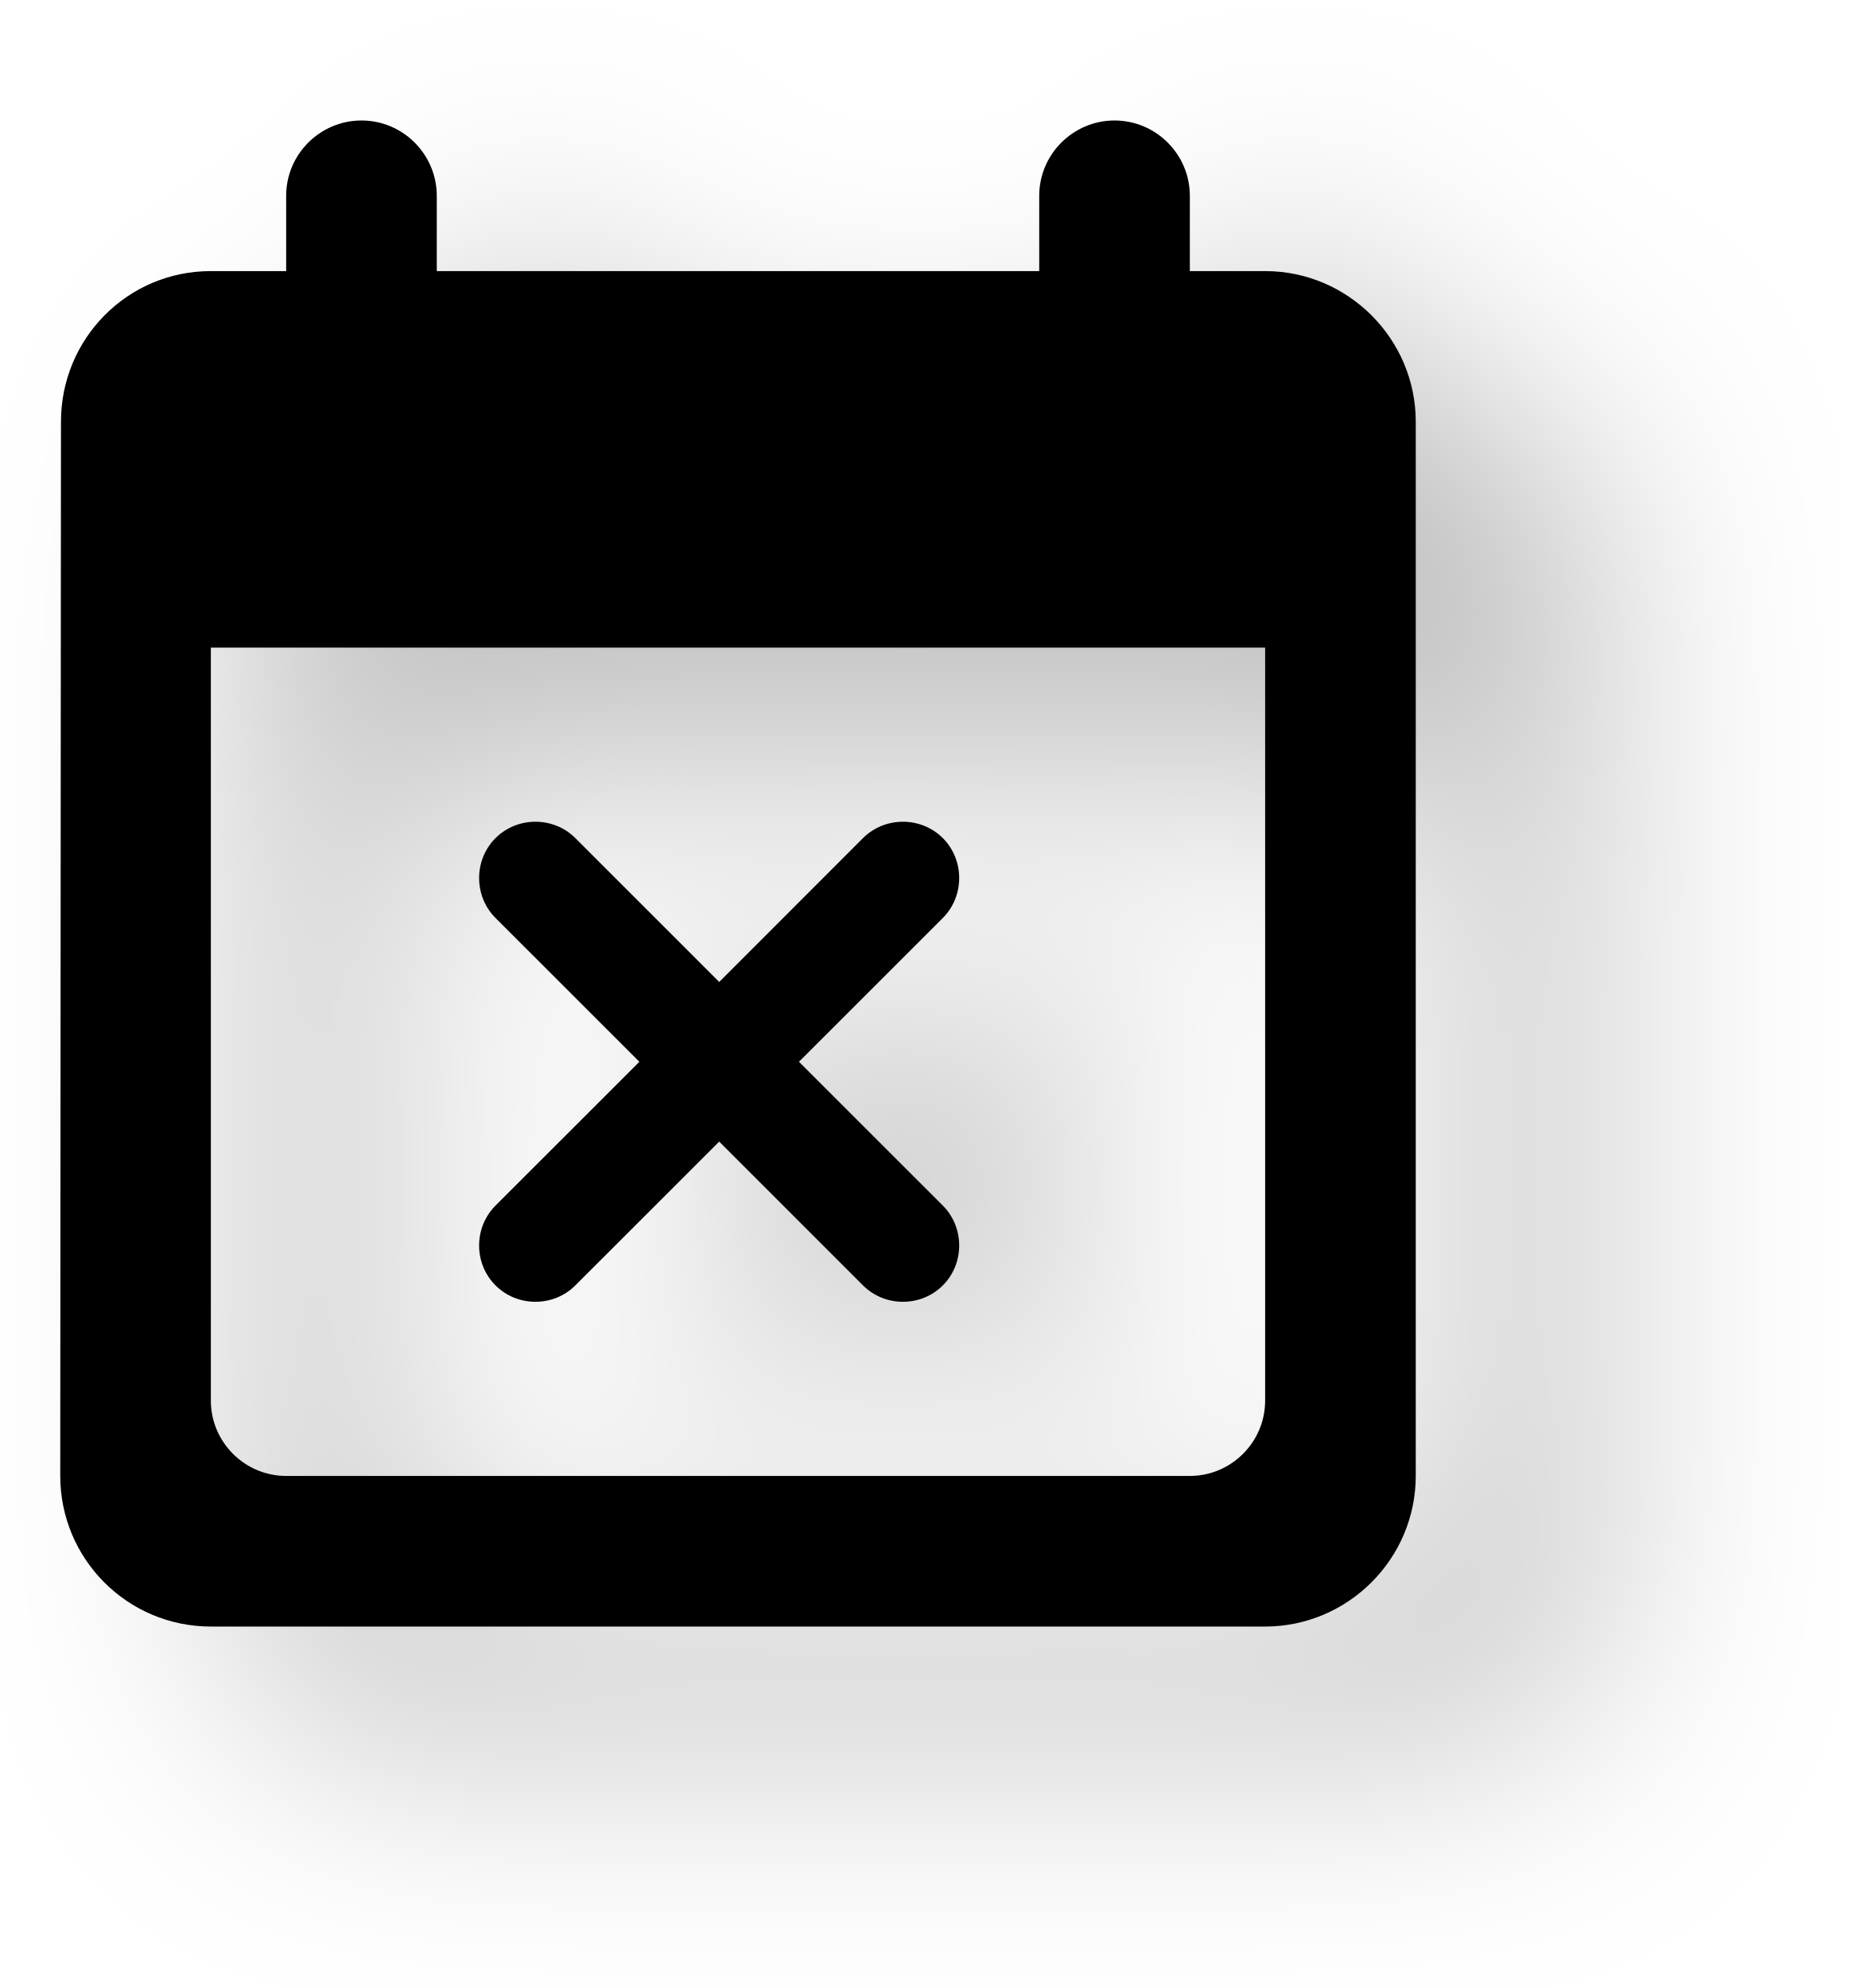
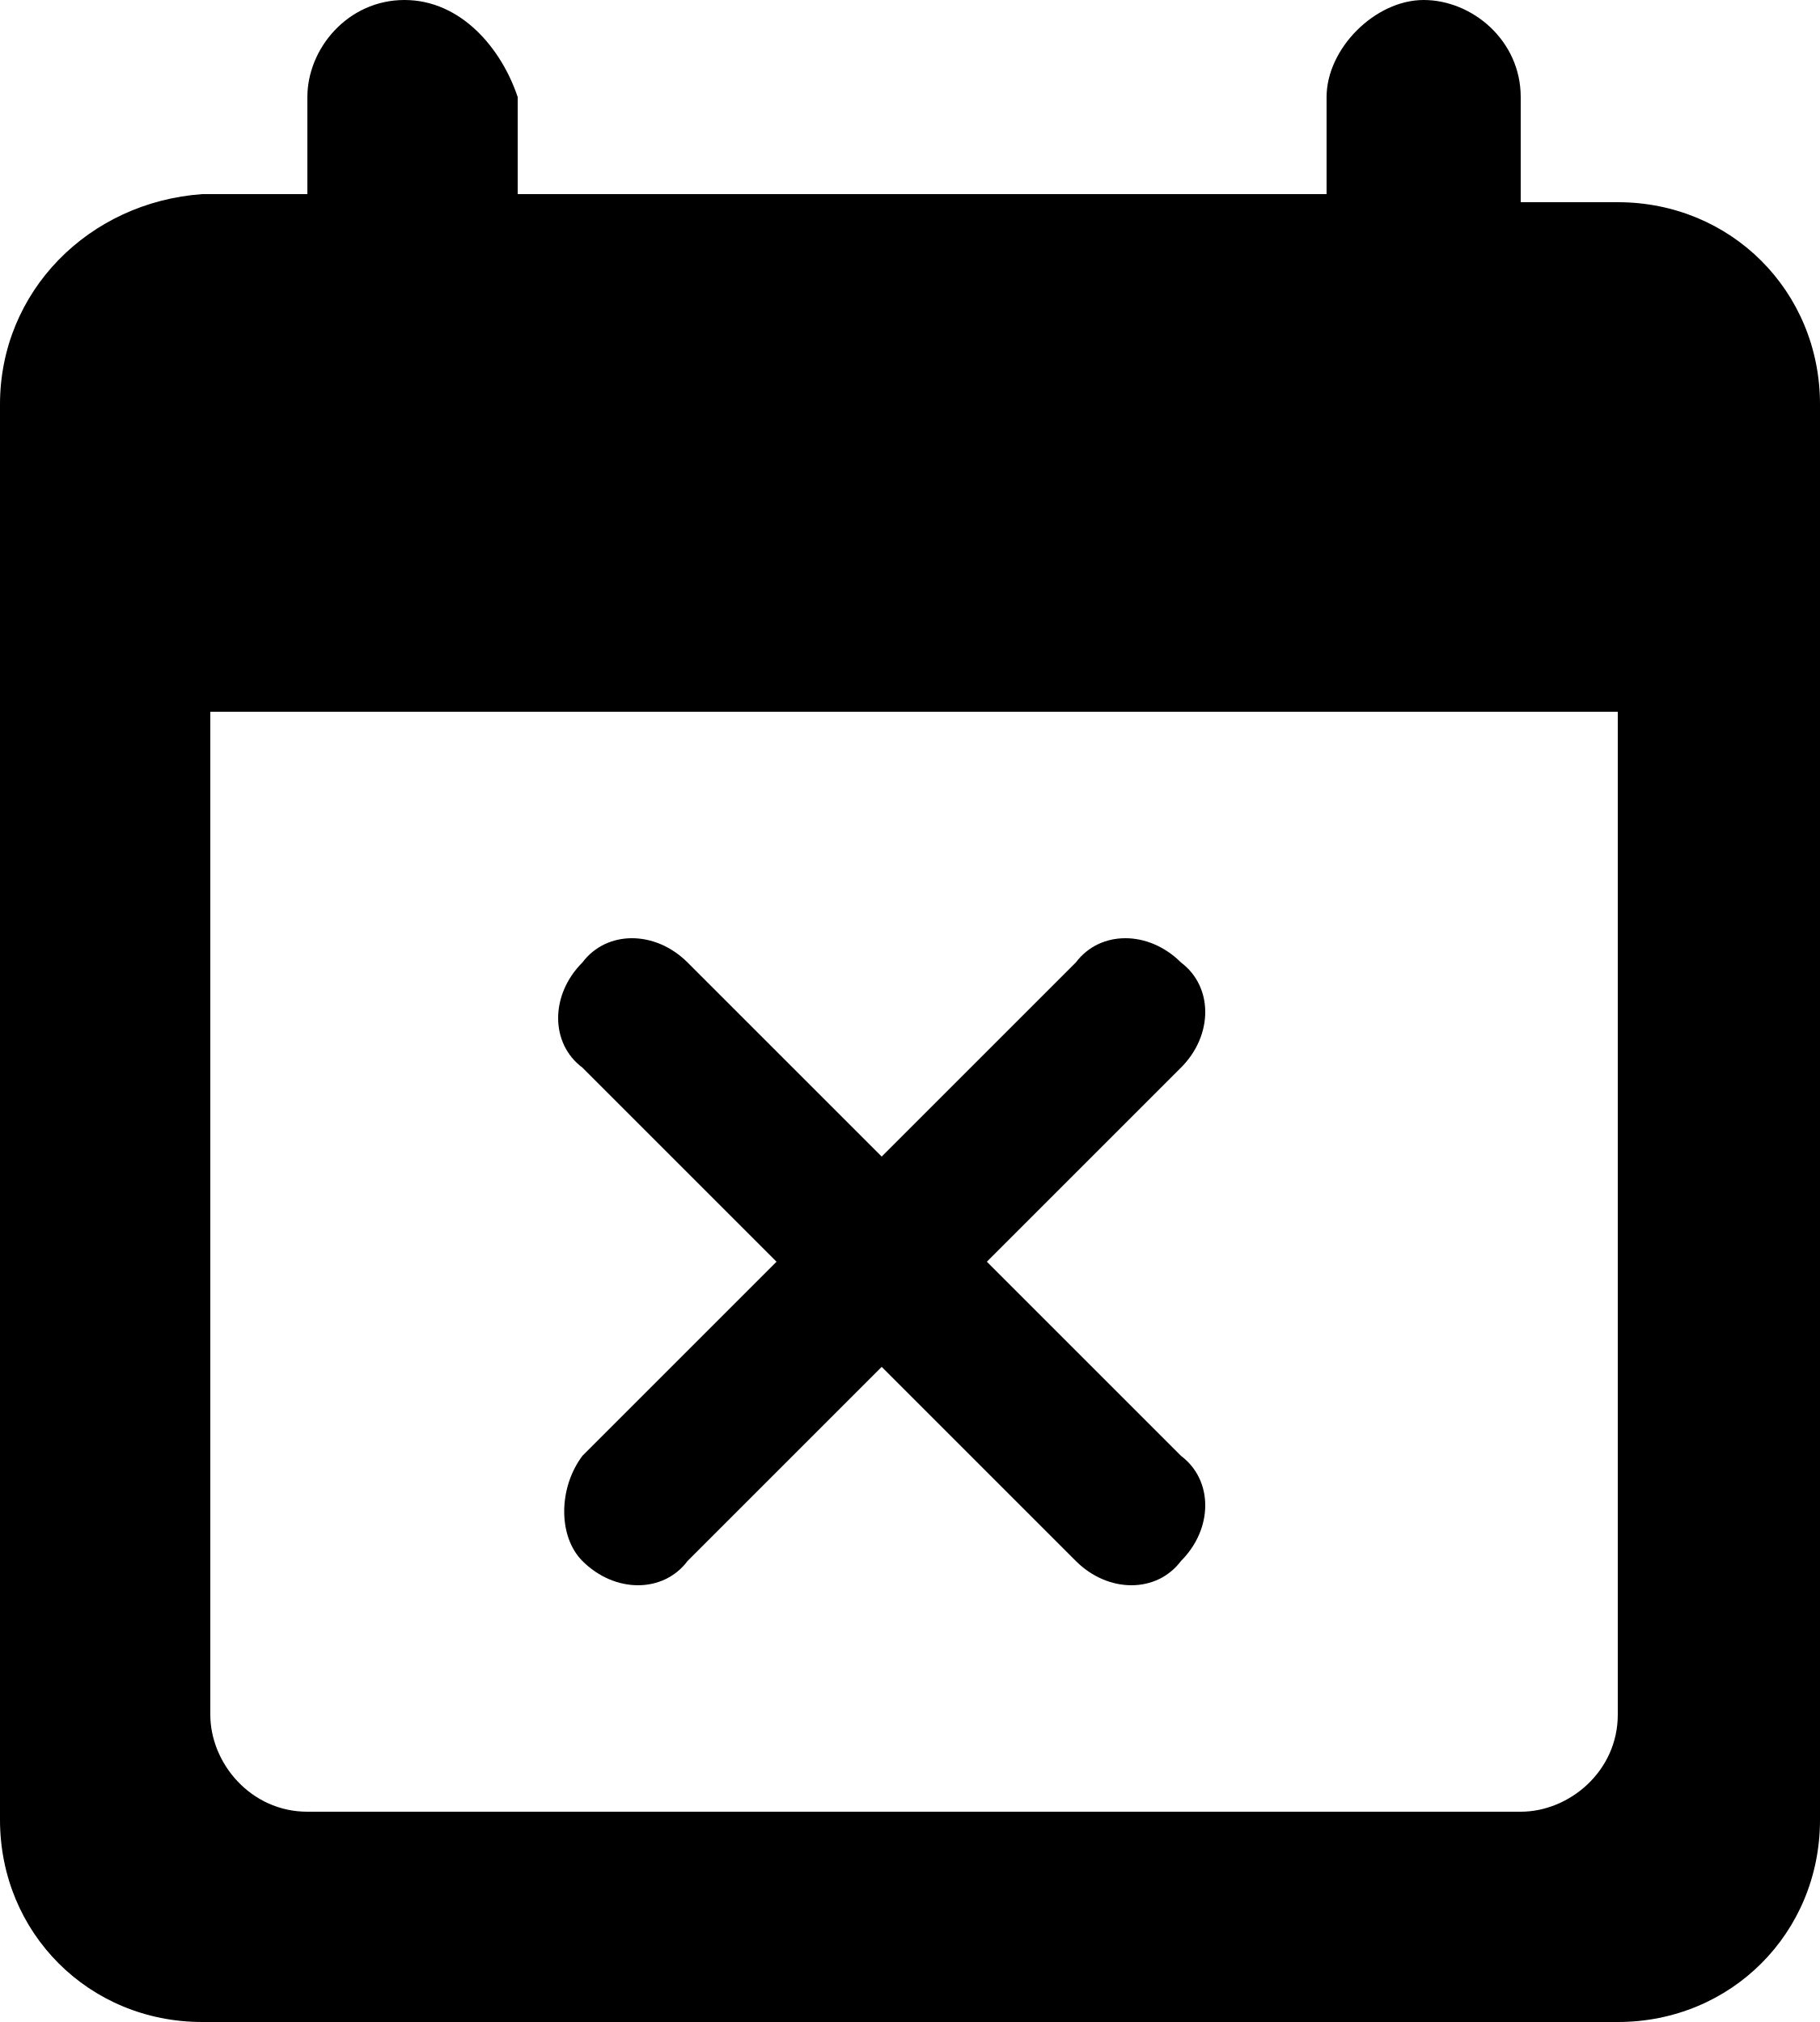
- <svg xmlns="http://www.w3.org/2000/svg" width="31" height="33" viewBox="0 0 31 33" fill="none">
-   <g filter="url(#filter0_d)">
-     <path d="M9.55 21.337L11.938 18.95L14.325 21.337C14.688 21.7 15.287 21.7 15.65 21.337C16.012 20.975 16.012 20.375 15.65 20.012L13.262 17.625L15.65 15.238C16.012 14.875 16.012 14.275 15.65 13.912C15.287 13.55 14.688 13.55 14.325 13.912L11.938 16.3L9.55 13.912C9.188 13.55 8.588 13.55 8.225 13.912C7.862 14.275 7.862 14.875 8.225 15.238L10.613 17.625L8.225 20.012C7.862 20.375 7.862 20.975 8.225 21.337C8.588 21.7 9.188 21.7 9.55 21.337ZM21 4.5H19.75V3.25C19.75 2.562 19.188 2 18.5 2C17.812 2 17.25 2.562 17.25 3.25V4.5H7.25V3.25C7.25 2.562 6.688 2 6 2C5.312 2 4.75 2.562 4.75 3.25V4.5H3.5C2.112 4.5 1.012 5.625 1.012 7L1 24.5C1 25.875 2.112 27 3.5 27H21C22.375 27 23.5 25.875 23.5 24.5V7C23.5 5.625 22.375 4.5 21 4.5ZM19.75 24.5H4.75C4.062 24.5 3.5 23.938 3.5 23.25V10.75H21V23.25C21 23.938 20.438 24.5 19.75 24.5Z" fill="black" />
-   </g>
-   <defs>
-     <filter id="filter0_d" x="0" y="0" width="30.5" height="33" filterUnits="userSpaceOnUse" color-interpolation-filters="sRGB">
-       <feFlood flood-opacity="0" result="BackgroundImageFix" />
-       <feColorMatrix in="SourceAlpha" type="matrix" values="0 0 0 0 0 0 0 0 0 0 0 0 0 0 0 0 0 0 127 0" />
-       <feOffset dx="3" dy="2" />
-       <feGaussianBlur stdDeviation="2" />
-       <feColorMatrix type="matrix" values="0 0 0 0 0 0 0 0 0 0 0 0 0 0 0 0 0 0 0.25 0" />
-       <feBlend mode="normal" in2="BackgroundImageFix" result="effect1_dropShadow" />
-       <feBlend mode="normal" in="SourceGraphic" in2="effect1_dropShadow" result="shape" />
-     </filter>
-   </defs>
+ <svg xmlns="http://www.w3.org/2000/svg" version="1.1" id="Capa_1" x="0px" y="0px" viewBox="0 0 22.5 25" style="enable-background:new 0 0 22.5 25;" xml:space="preserve">
+   <path d="M20,2.5h-1.2V1.2c0-0.7-0.6-1.2-1.2-1.2s-1.2,0.6-1.2,1.2v1.2h-10V1.2C6.2,0.6,5.7,0,5,0S3.8,0.6,3.8,1.2v1.2H2.5  C1.1,2.5,0,3.6,0,5l0,17.5C0,23.9,1.1,25,2.5,25H20c1.4,0,2.5-1.1,2.5-2.5V5C22.5,3.6,21.4,2.5,20,2.5z M20,21.2  c0,0.7-0.6,1.2-1.2,1.2h-15c-0.7,0-1.2-0.6-1.2-1.2V8.8H20V21.2z M7.2,19.3c0.4,0.4,1,0.4,1.3,0l2.4-2.4l2.4,2.4  c0.4,0.4,1,0.4,1.3,0c0.4-0.4,0.4-1,0-1.3l-2.4-2.4l2.4-2.4c0.4-0.4,0.4-1,0-1.3c-0.4-0.4-1-0.4-1.3,0l-2.4,2.4l-2.4-2.4  c-0.4-0.4-1-0.4-1.3,0c-0.4,0.4-0.4,1,0,1.3l2.4,2.4L7.2,18C6.9,18.4,6.9,19,7.2,19.3z" />
</svg>
